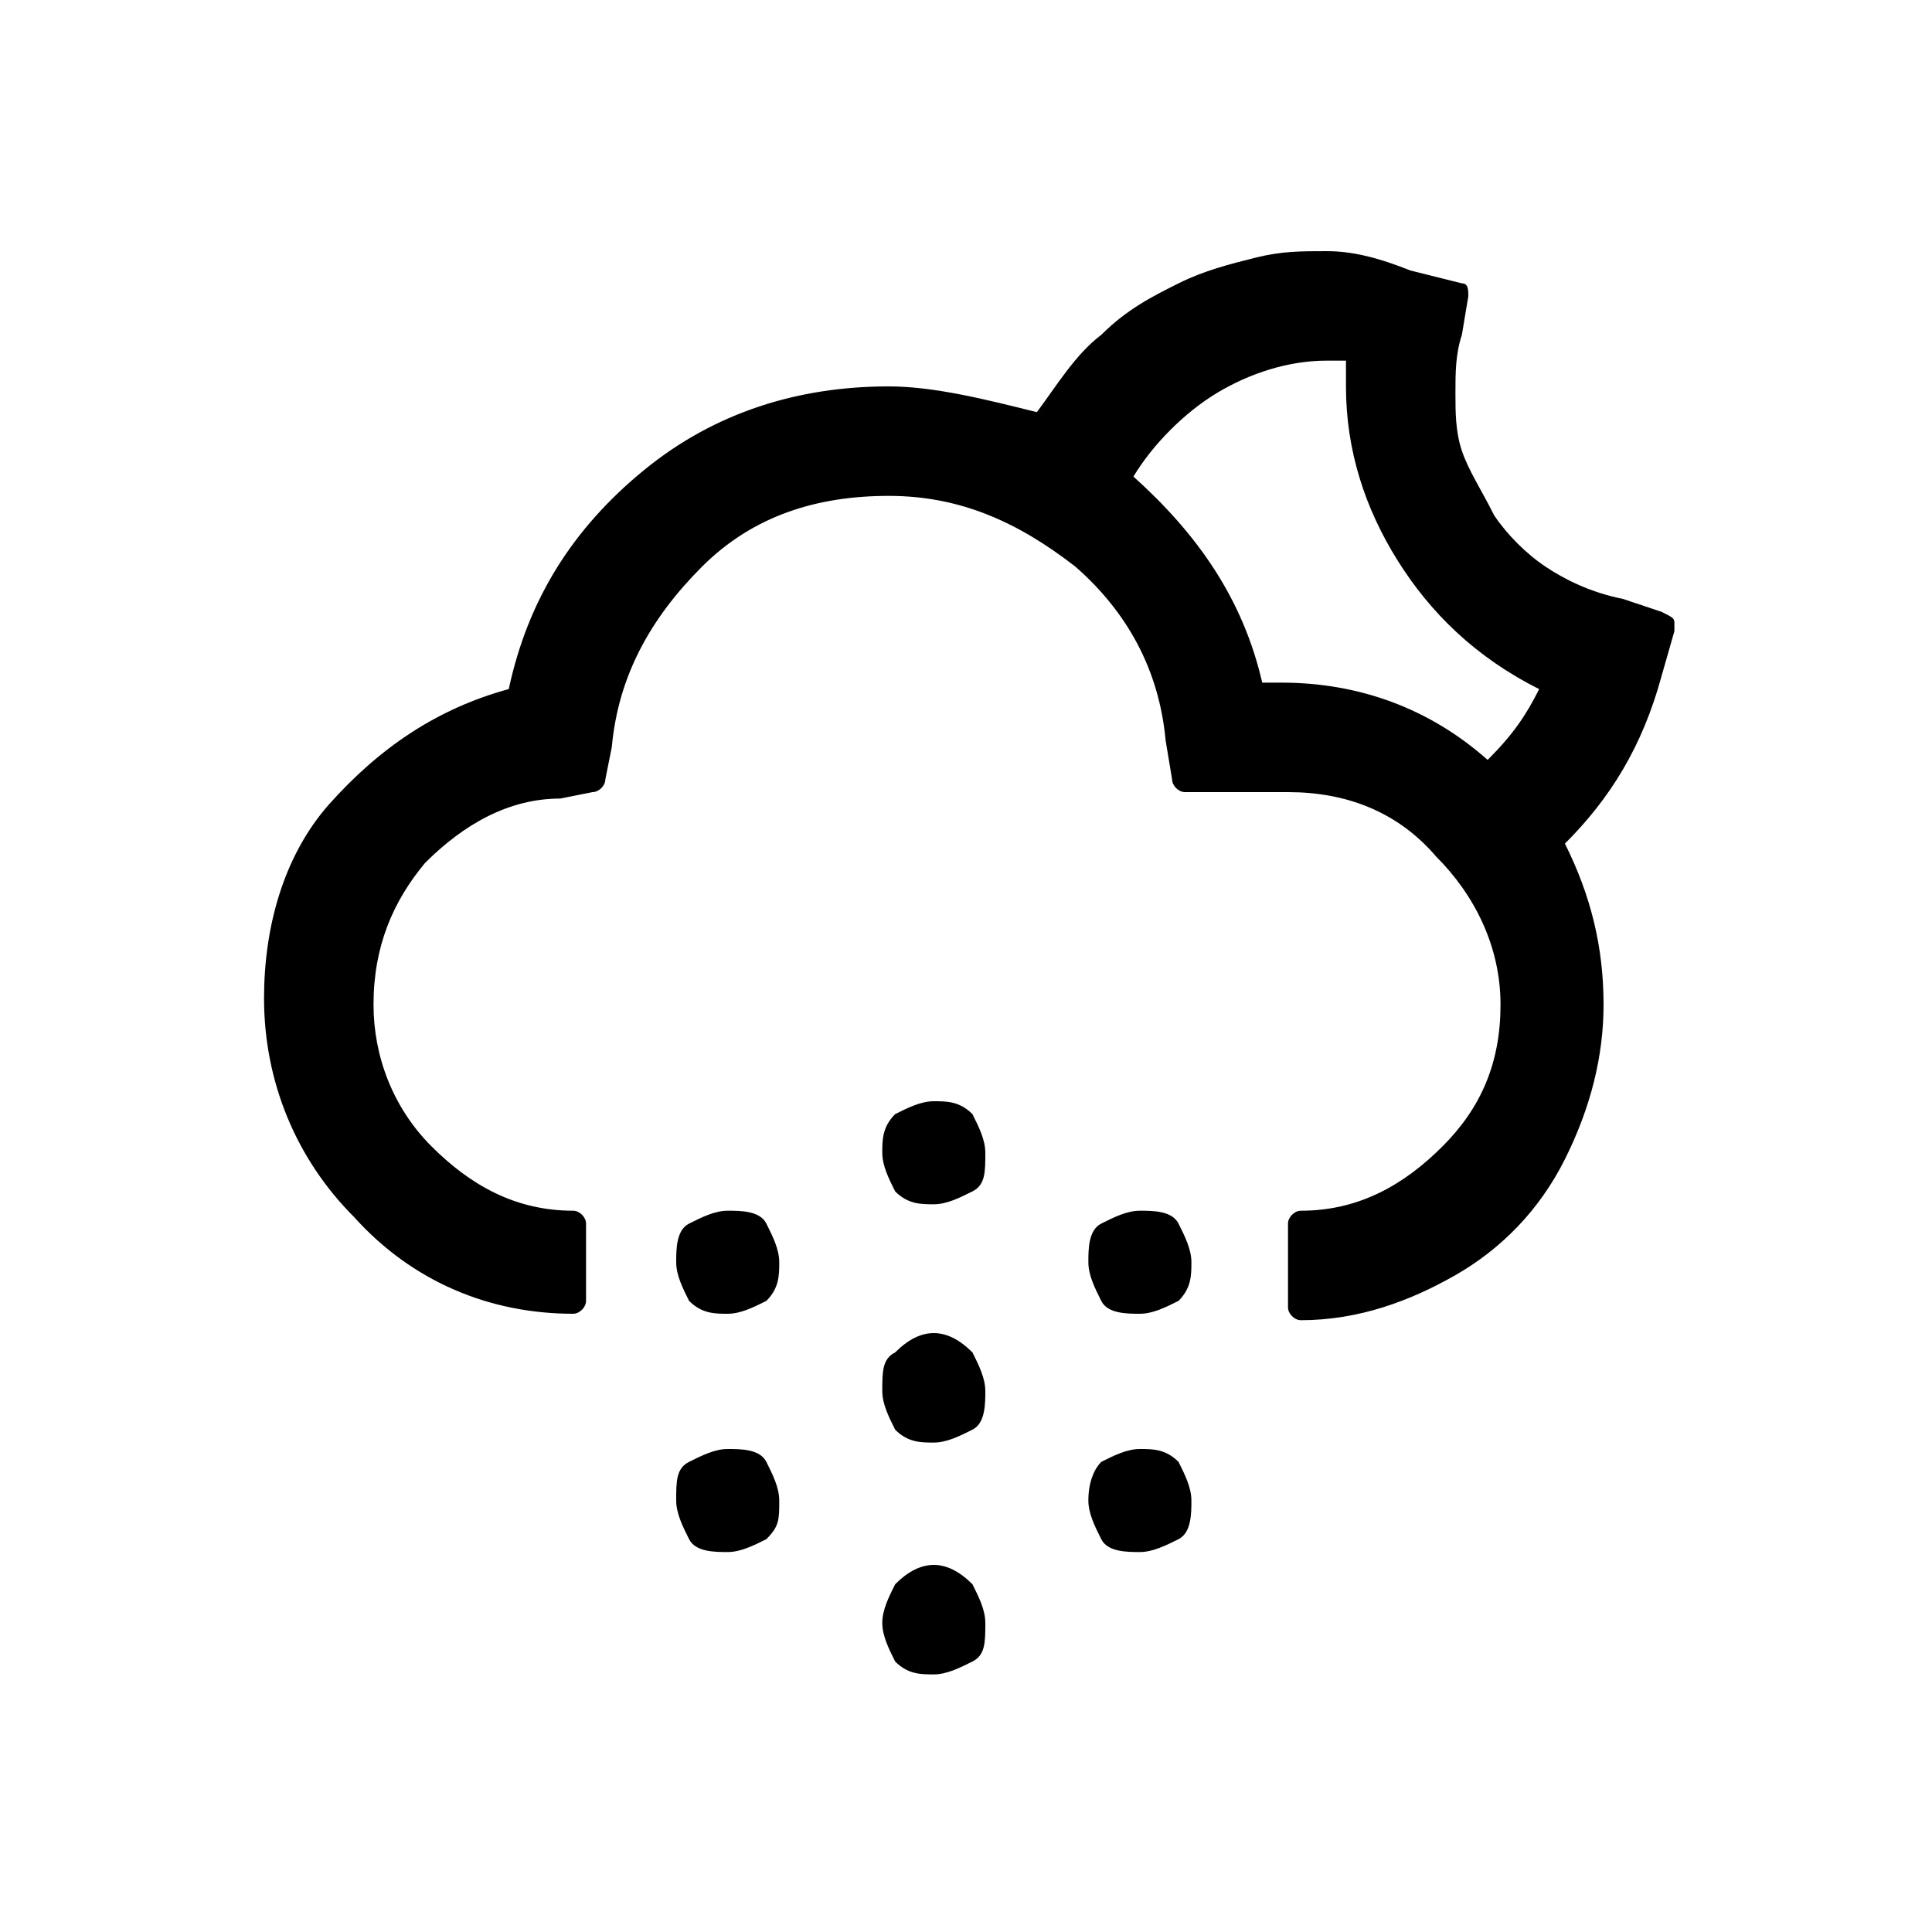
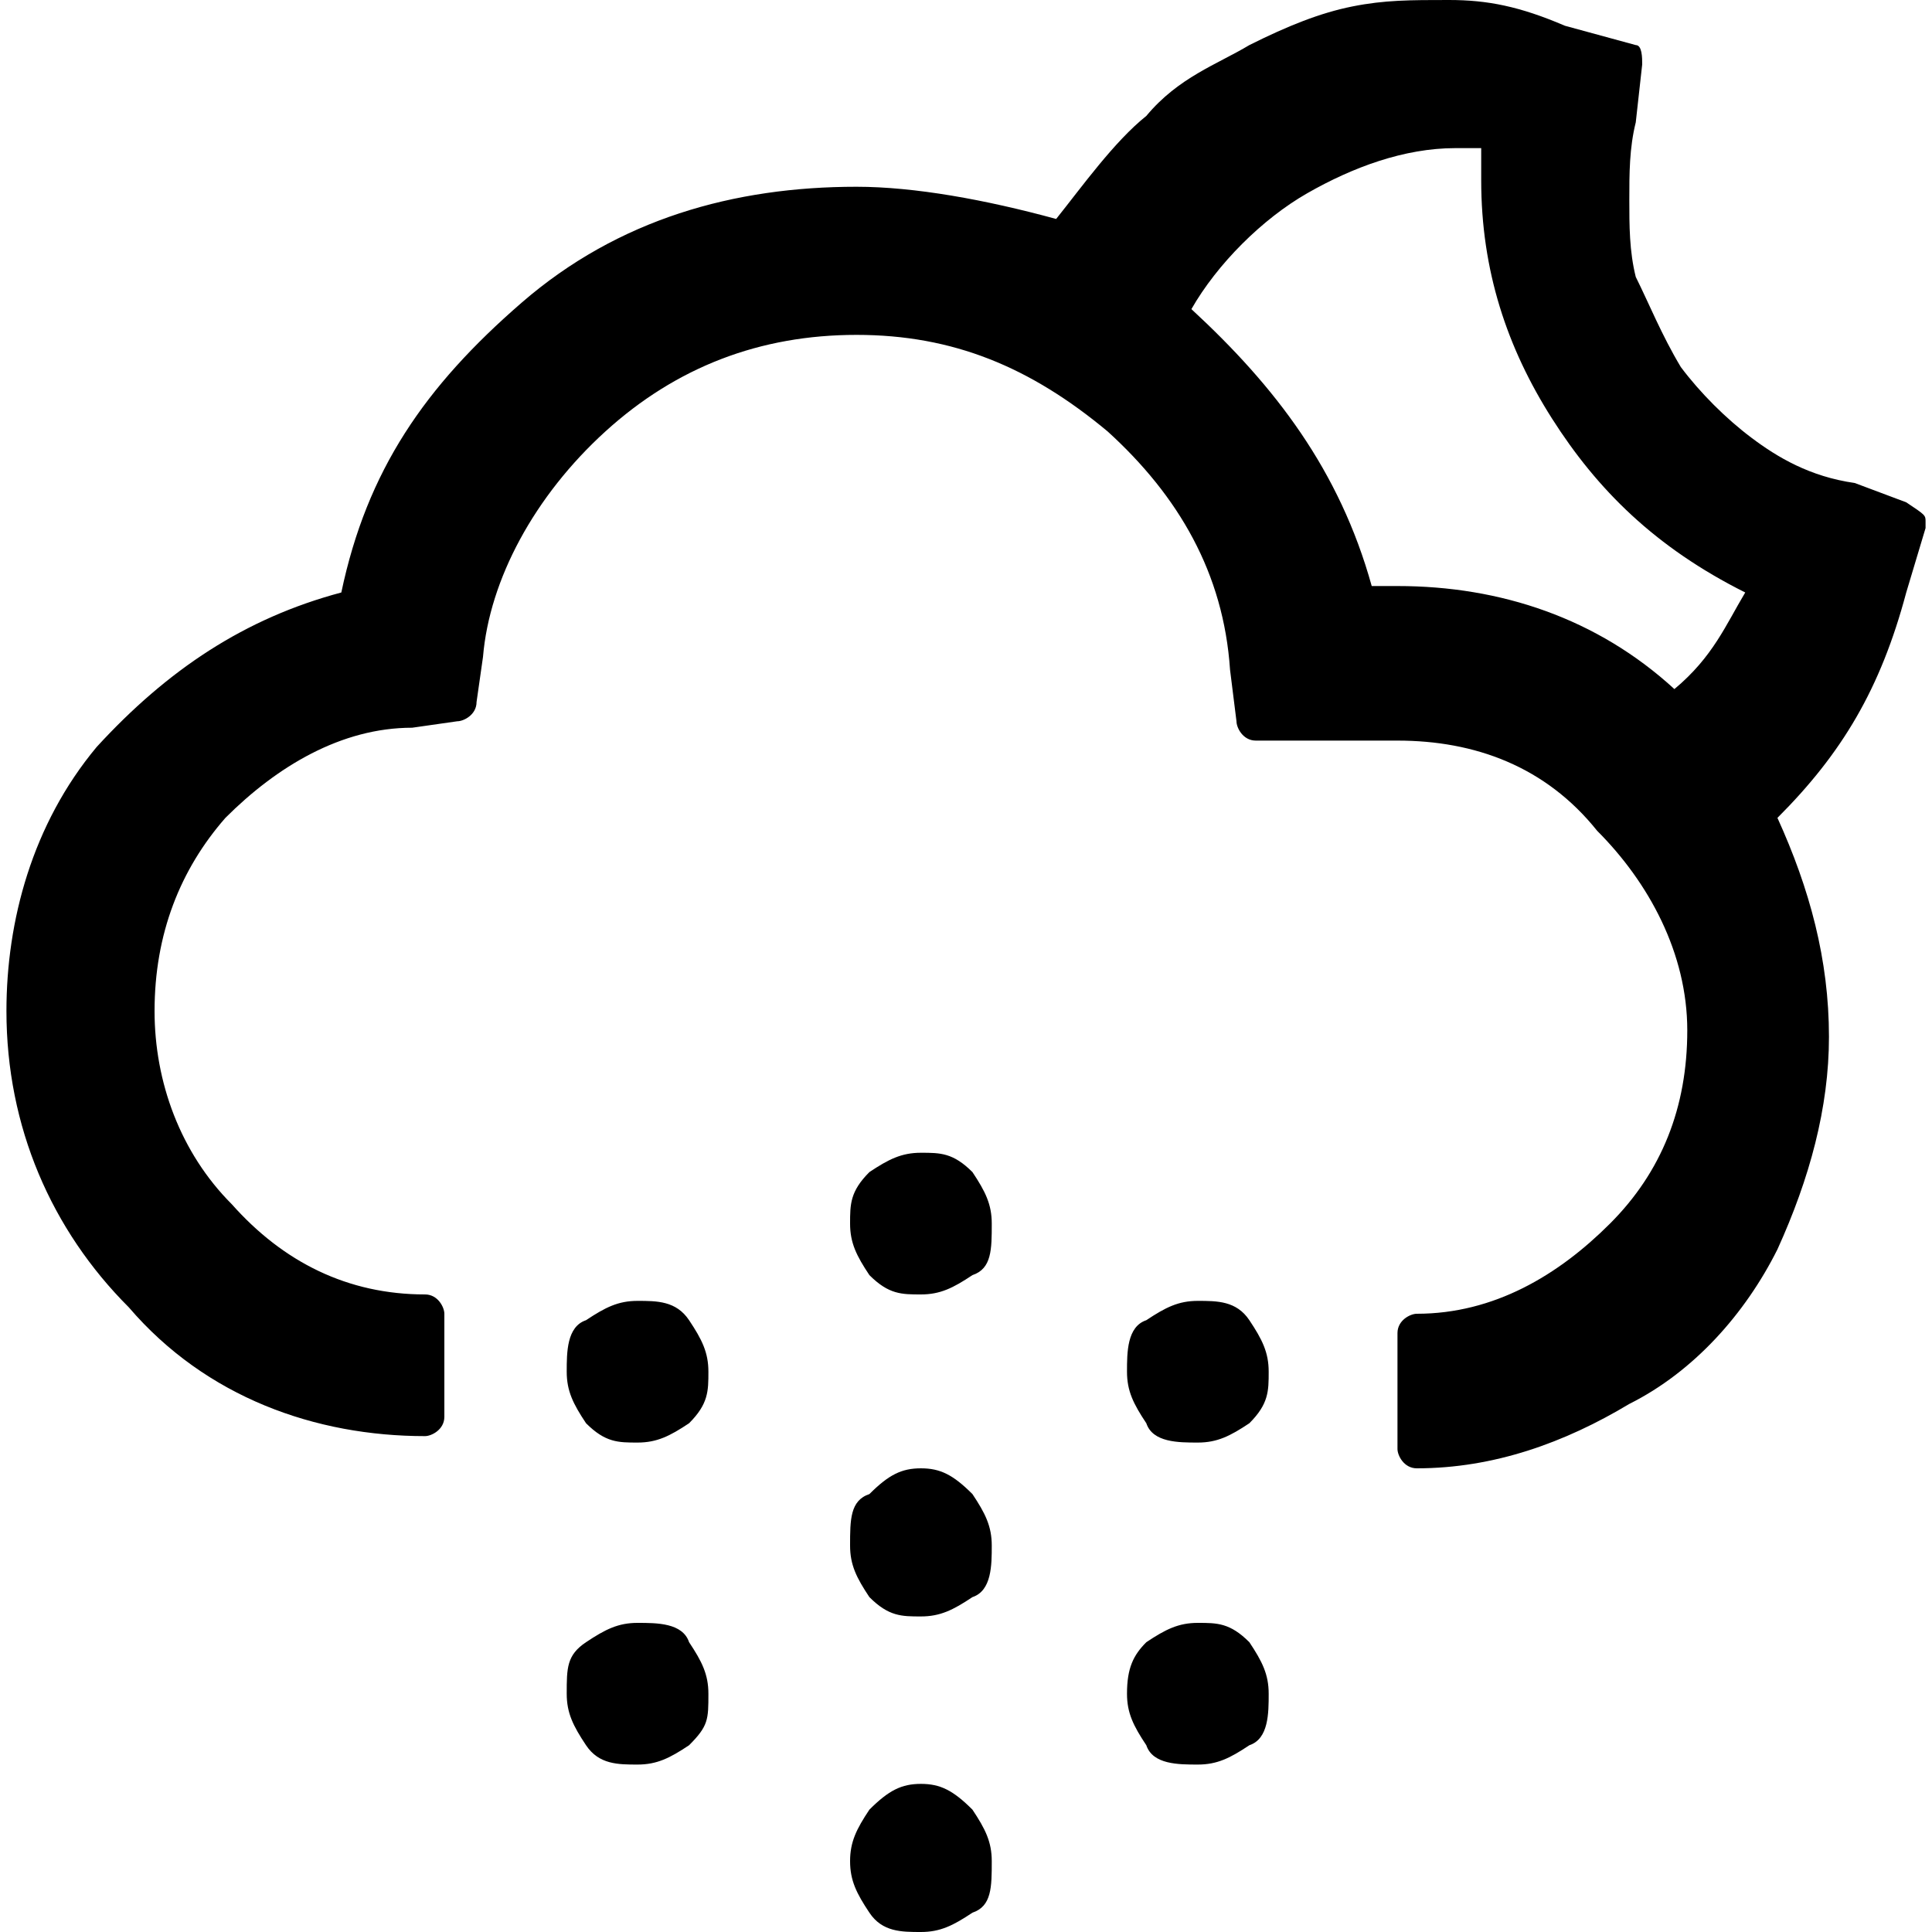
<svg xmlns="http://www.w3.org/2000/svg" version="1.1" id="Layer_1" x="0px" y="0px" viewBox="0 0 30 30" style="enable-background:new 0 0 30 30;" xml:space="preserve">
-   <path d="M4.1,15.5c0,1.3,0.5,2.5,1.4,3.4c0.9,1,2.1,1.5,3.4,1.5c0.1,0,0.2-0.1,0.2-0.2V19c0-0.1-0.1-0.2-0.2-0.2  c-0.9,0-1.6-0.4-2.2-1c-0.6-0.6-0.9-1.4-0.9-2.2c0-0.9,0.3-1.6,0.8-2.2c0.6-0.6,1.3-1,2.1-1l0.5-0.1c0.1,0,0.2-0.1,0.2-0.2l0.1-0.5  c0.1-1.1,0.6-2,1.4-2.8s1.8-1.1,2.9-1.1c1.1,0,2,0.4,2.9,1.1c0.8,0.7,1.3,1.6,1.4,2.7l0.1,0.6c0,0.1,0.1,0.2,0.2,0.2h1.6  c0.9,0,1.7,0.3,2.3,1c0.6,0.6,1,1.4,1,2.3c0,0.9-0.3,1.6-0.9,2.2s-1.3,1-2.2,1c-0.1,0-0.2,0.1-0.2,0.2v1.3c0,0.1,0.1,0.2,0.2,0.2  c0.9,0,1.7-0.3,2.4-0.7s1.3-1,1.7-1.8s0.6-1.6,0.6-2.4c0-0.9-0.2-1.7-0.6-2.5c0.7-0.7,1.2-1.5,1.5-2.6l0.2-0.7c0,0,0,0,0-0.1  c0-0.1,0-0.1-0.2-0.2l-0.6-0.2C24.7,9.2,24.3,9,24,8.8s-0.6-0.5-0.8-0.8C23,7.6,22.8,7.3,22.7,7c-0.1-0.3-0.1-0.6-0.1-0.9  c0-0.3,0-0.6,0.1-0.9l0.1-0.6c0-0.1,0-0.2-0.1-0.2l-0.8-0.2C21.4,4,21,3.9,20.6,3.9c-0.4,0-0.7,0-1.1,0.1c-0.4,0.1-0.8,0.2-1.2,0.4  s-0.8,0.4-1.2,0.8c-0.4,0.3-0.7,0.8-1,1.2C15.3,6.2,14.5,6,13.8,6c-1.4,0-2.7,0.4-3.8,1.3s-1.8,2-2.1,3.4c-1.1,0.3-2,0.9-2.8,1.8  C4.4,13.3,4.1,14.4,4.1,15.5z M10.5,19.6c0,0.2,0.1,0.4,0.2,0.6c0.2,0.2,0.4,0.2,0.6,0.2s0.4-0.1,0.6-0.2c0.2-0.2,0.2-0.4,0.2-0.6  c0-0.2-0.1-0.4-0.2-0.6s-0.4-0.2-0.6-0.2c-0.2,0-0.4,0.1-0.6,0.2S10.5,19.4,10.5,19.6z M10.5,23.3c0,0.2,0.1,0.4,0.2,0.6  s0.4,0.2,0.6,0.2c0.2,0,0.4-0.1,0.6-0.2c0.2-0.2,0.2-0.3,0.2-0.6c0-0.2-0.1-0.4-0.2-0.6s-0.4-0.2-0.6-0.2c-0.2,0-0.4,0.1-0.6,0.2  C10.5,22.8,10.5,23,10.5,23.3z M13.7,21.6c0,0.2,0.1,0.4,0.2,0.6c0.2,0.2,0.4,0.2,0.6,0.2c0.2,0,0.4-0.1,0.6-0.2s0.2-0.4,0.2-0.6  c0-0.2-0.1-0.4-0.2-0.6c-0.2-0.2-0.4-0.3-0.6-0.3c-0.2,0-0.4,0.1-0.6,0.3C13.7,21.1,13.7,21.3,13.7,21.6z M13.7,17.9  c0,0.2,0.1,0.4,0.2,0.6c0.2,0.2,0.4,0.2,0.6,0.2c0.2,0,0.4-0.1,0.6-0.2c0.2-0.1,0.2-0.3,0.2-0.6c0-0.2-0.1-0.4-0.2-0.6  c-0.2-0.2-0.4-0.2-0.6-0.2c-0.2,0-0.4,0.1-0.6,0.2C13.7,17.5,13.7,17.7,13.7,17.9z M13.7,25.2c0,0.2,0.1,0.4,0.2,0.6  c0.2,0.2,0.4,0.2,0.6,0.2c0.2,0,0.4-0.1,0.6-0.2s0.2-0.3,0.2-0.6c0-0.2-0.1-0.4-0.2-0.6c-0.2-0.2-0.4-0.3-0.6-0.3  c-0.2,0-0.4,0.1-0.6,0.3C13.8,24.8,13.7,25,13.7,25.2z M16.9,19.6c0,0.2,0.1,0.4,0.2,0.6s0.4,0.2,0.6,0.2s0.4-0.1,0.6-0.2  c0.2-0.2,0.2-0.4,0.2-0.6c0-0.2-0.1-0.4-0.2-0.6s-0.4-0.2-0.6-0.2s-0.4,0.1-0.6,0.2S16.9,19.4,16.9,19.6z M16.9,23.3  c0,0.2,0.1,0.4,0.2,0.6s0.4,0.2,0.6,0.2s0.4-0.1,0.6-0.2s0.2-0.4,0.2-0.6c0-0.2-0.1-0.4-0.2-0.6c-0.2-0.2-0.4-0.2-0.6-0.2  s-0.4,0.1-0.6,0.2C17,22.8,16.9,23,16.9,23.3z M17.6,7.4c0.3-0.5,0.8-1,1.3-1.3s1.1-0.5,1.7-0.5c0.1,0,0.3,0,0.3,0V6  c0,1,0.3,1.9,0.8,2.7s1.2,1.5,2.2,2c-0.2,0.4-0.4,0.7-0.8,1.1c-0.9-0.8-2-1.2-3.2-1.2h-0.3C19.3,9.3,18.6,8.3,17.6,7.4z" />
+   <path d="M0.1,15.7c0,1.8,0.7,3.4,1.9,4.6c1.2,1.4,2.9,2,4.6,2c0.1,0,0.3-0.1,0.3-0.3v-1.6c0-0.1-0.1-0.3-0.3-0.3  c-1.2,0-2.2-0.5-3-1.4c-0.8-0.8-1.2-1.9-1.2-3c0-1.2,0.4-2.2,1.1-3c0.8-0.8,1.8-1.4,2.9-1.4l0.7-0.1c0.1,0,0.3-0.1,0.3-0.3l0.1-0.7  C7.6,9,8.3,7.7,9.4,6.7s2.4-1.5,3.9-1.5c1.5,0,2.7,0.5,3.9,1.5c1.1,1,1.8,2.2,1.9,3.7l0.1,0.8c0,0.1,0.1,0.3,0.3,0.3h2.2  c1.2,0,2.3,0.4,3.1,1.4c0.8,0.8,1.4,1.9,1.4,3.1s-0.4,2.2-1.2,3c-0.8,0.8-1.8,1.4-3,1.4c-0.1,0-0.3,0.1-0.3,0.3v1.8  c0,0.1,0.1,0.3,0.3,0.3c1.2,0,2.3-0.4,3.3-1c1-0.5,1.8-1.4,2.3-2.4c0.5-1.1,0.8-2.2,0.8-3.3c0-1.2-0.3-2.3-0.8-3.4c1-1,1.6-2,2-3.5  l0.3-1c0,0,0,0,0-0.1c0-0.1,0-0.1-0.3-0.3l-0.8-0.3c-0.7-0.1-1.2-0.4-1.6-0.7c-0.4-0.3-0.8-0.7-1.1-1.1c-0.3-0.5-0.5-1-0.7-1.4  c-0.1-0.4-0.1-0.8-0.1-1.2s0-0.8,0.1-1.2L25.5,1c0-0.1,0-0.3-0.1-0.3l-1.1-0.3C23.6,0.1,23.1,0,22.5,0s-1,0-1.5,0.1S20,0.4,19.4,0.7  c-0.5,0.3-1.1,0.5-1.6,1.1c-0.5,0.4-1,1.1-1.4,1.6c-1.1-0.3-2.2-0.5-3.1-0.5c-1.9,0-3.7,0.5-5.2,1.8S5.7,7.3,5.3,9.2  c-1.5,0.4-2.7,1.2-3.8,2.4C0.5,12.8,0.1,14.3,0.1,15.7z M8.8,21.3c0,0.3,0.1,0.5,0.3,0.8c0.3,0.3,0.5,0.3,0.8,0.3s0.5-0.1,0.8-0.3  c0.3-0.3,0.3-0.5,0.3-0.8s-0.1-0.5-0.3-0.8s-0.5-0.3-0.8-0.3c-0.3,0-0.5,0.1-0.8,0.3C8.8,20.6,8.8,21,8.8,21.3z M8.8,26.3  c0,0.3,0.1,0.5,0.3,0.8s0.5,0.3,0.8,0.3c0.3,0,0.5-0.1,0.8-0.3c0.3-0.3,0.3-0.4,0.3-0.8c0-0.3-0.1-0.5-0.3-0.8  c-0.1-0.3-0.5-0.3-0.8-0.3c-0.3,0-0.5,0.1-0.8,0.3C8.8,25.7,8.8,25.9,8.8,26.3z M13.2,24c0,0.3,0.1,0.5,0.3,0.8  c0.3,0.3,0.5,0.3,0.8,0.3c0.3,0,0.5-0.1,0.8-0.3c0.3-0.1,0.3-0.5,0.3-0.8s-0.1-0.5-0.3-0.8c-0.3-0.3-0.5-0.4-0.8-0.4  c-0.3,0-0.5,0.1-0.8,0.4C13.2,23.3,13.2,23.6,13.2,24z M13.2,19c0,0.3,0.1,0.5,0.3,0.8c0.3,0.3,0.5,0.3,0.8,0.3  c0.3,0,0.5-0.1,0.8-0.3c0.3-0.1,0.3-0.4,0.3-0.8c0-0.3-0.1-0.5-0.3-0.8c-0.3-0.3-0.5-0.3-0.8-0.3c-0.3,0-0.5,0.1-0.8,0.3  C13.2,18.5,13.2,18.7,13.2,19z M13.2,28.9c0,0.3,0.1,0.5,0.3,0.8C13.7,30,14,30,14.3,30c0.3,0,0.5-0.1,0.8-0.3  c0.3-0.1,0.3-0.4,0.3-0.8c0-0.3-0.1-0.5-0.3-0.8c-0.3-0.3-0.5-0.4-0.8-0.4c-0.3,0-0.5,0.1-0.8,0.4C13.3,28.4,13.2,28.6,13.2,28.9z   M17.5,21.3c0,0.3,0.1,0.5,0.3,0.8c0.1,0.3,0.5,0.3,0.8,0.3s0.5-0.1,0.8-0.3c0.3-0.3,0.3-0.5,0.3-0.8s-0.1-0.5-0.3-0.8  s-0.5-0.3-0.8-0.3s-0.5,0.1-0.8,0.3C17.5,20.6,17.5,21,17.5,21.3z M17.5,26.3c0,0.3,0.1,0.5,0.3,0.8c0.1,0.3,0.5,0.3,0.8,0.3  s0.5-0.1,0.8-0.3c0.3-0.1,0.3-0.5,0.3-0.8s-0.1-0.5-0.3-0.8c-0.3-0.3-0.5-0.3-0.8-0.3s-0.5,0.1-0.8,0.3  C17.6,25.7,17.5,25.9,17.5,26.3z M18.5,4.8c0.4-0.7,1.1-1.4,1.8-1.8c0.7-0.4,1.5-0.7,2.3-0.7c0.1,0,0.4,0,0.4,0v0.5  c0,1.4,0.4,2.6,1.1,3.7c0.7,1.1,1.6,2,3,2.7c-0.3,0.5-0.5,1-1.1,1.5c-1.2-1.1-2.7-1.6-4.3-1.6h-0.4C20.8,7.3,19.8,6,18.5,4.8z" />
</svg>
